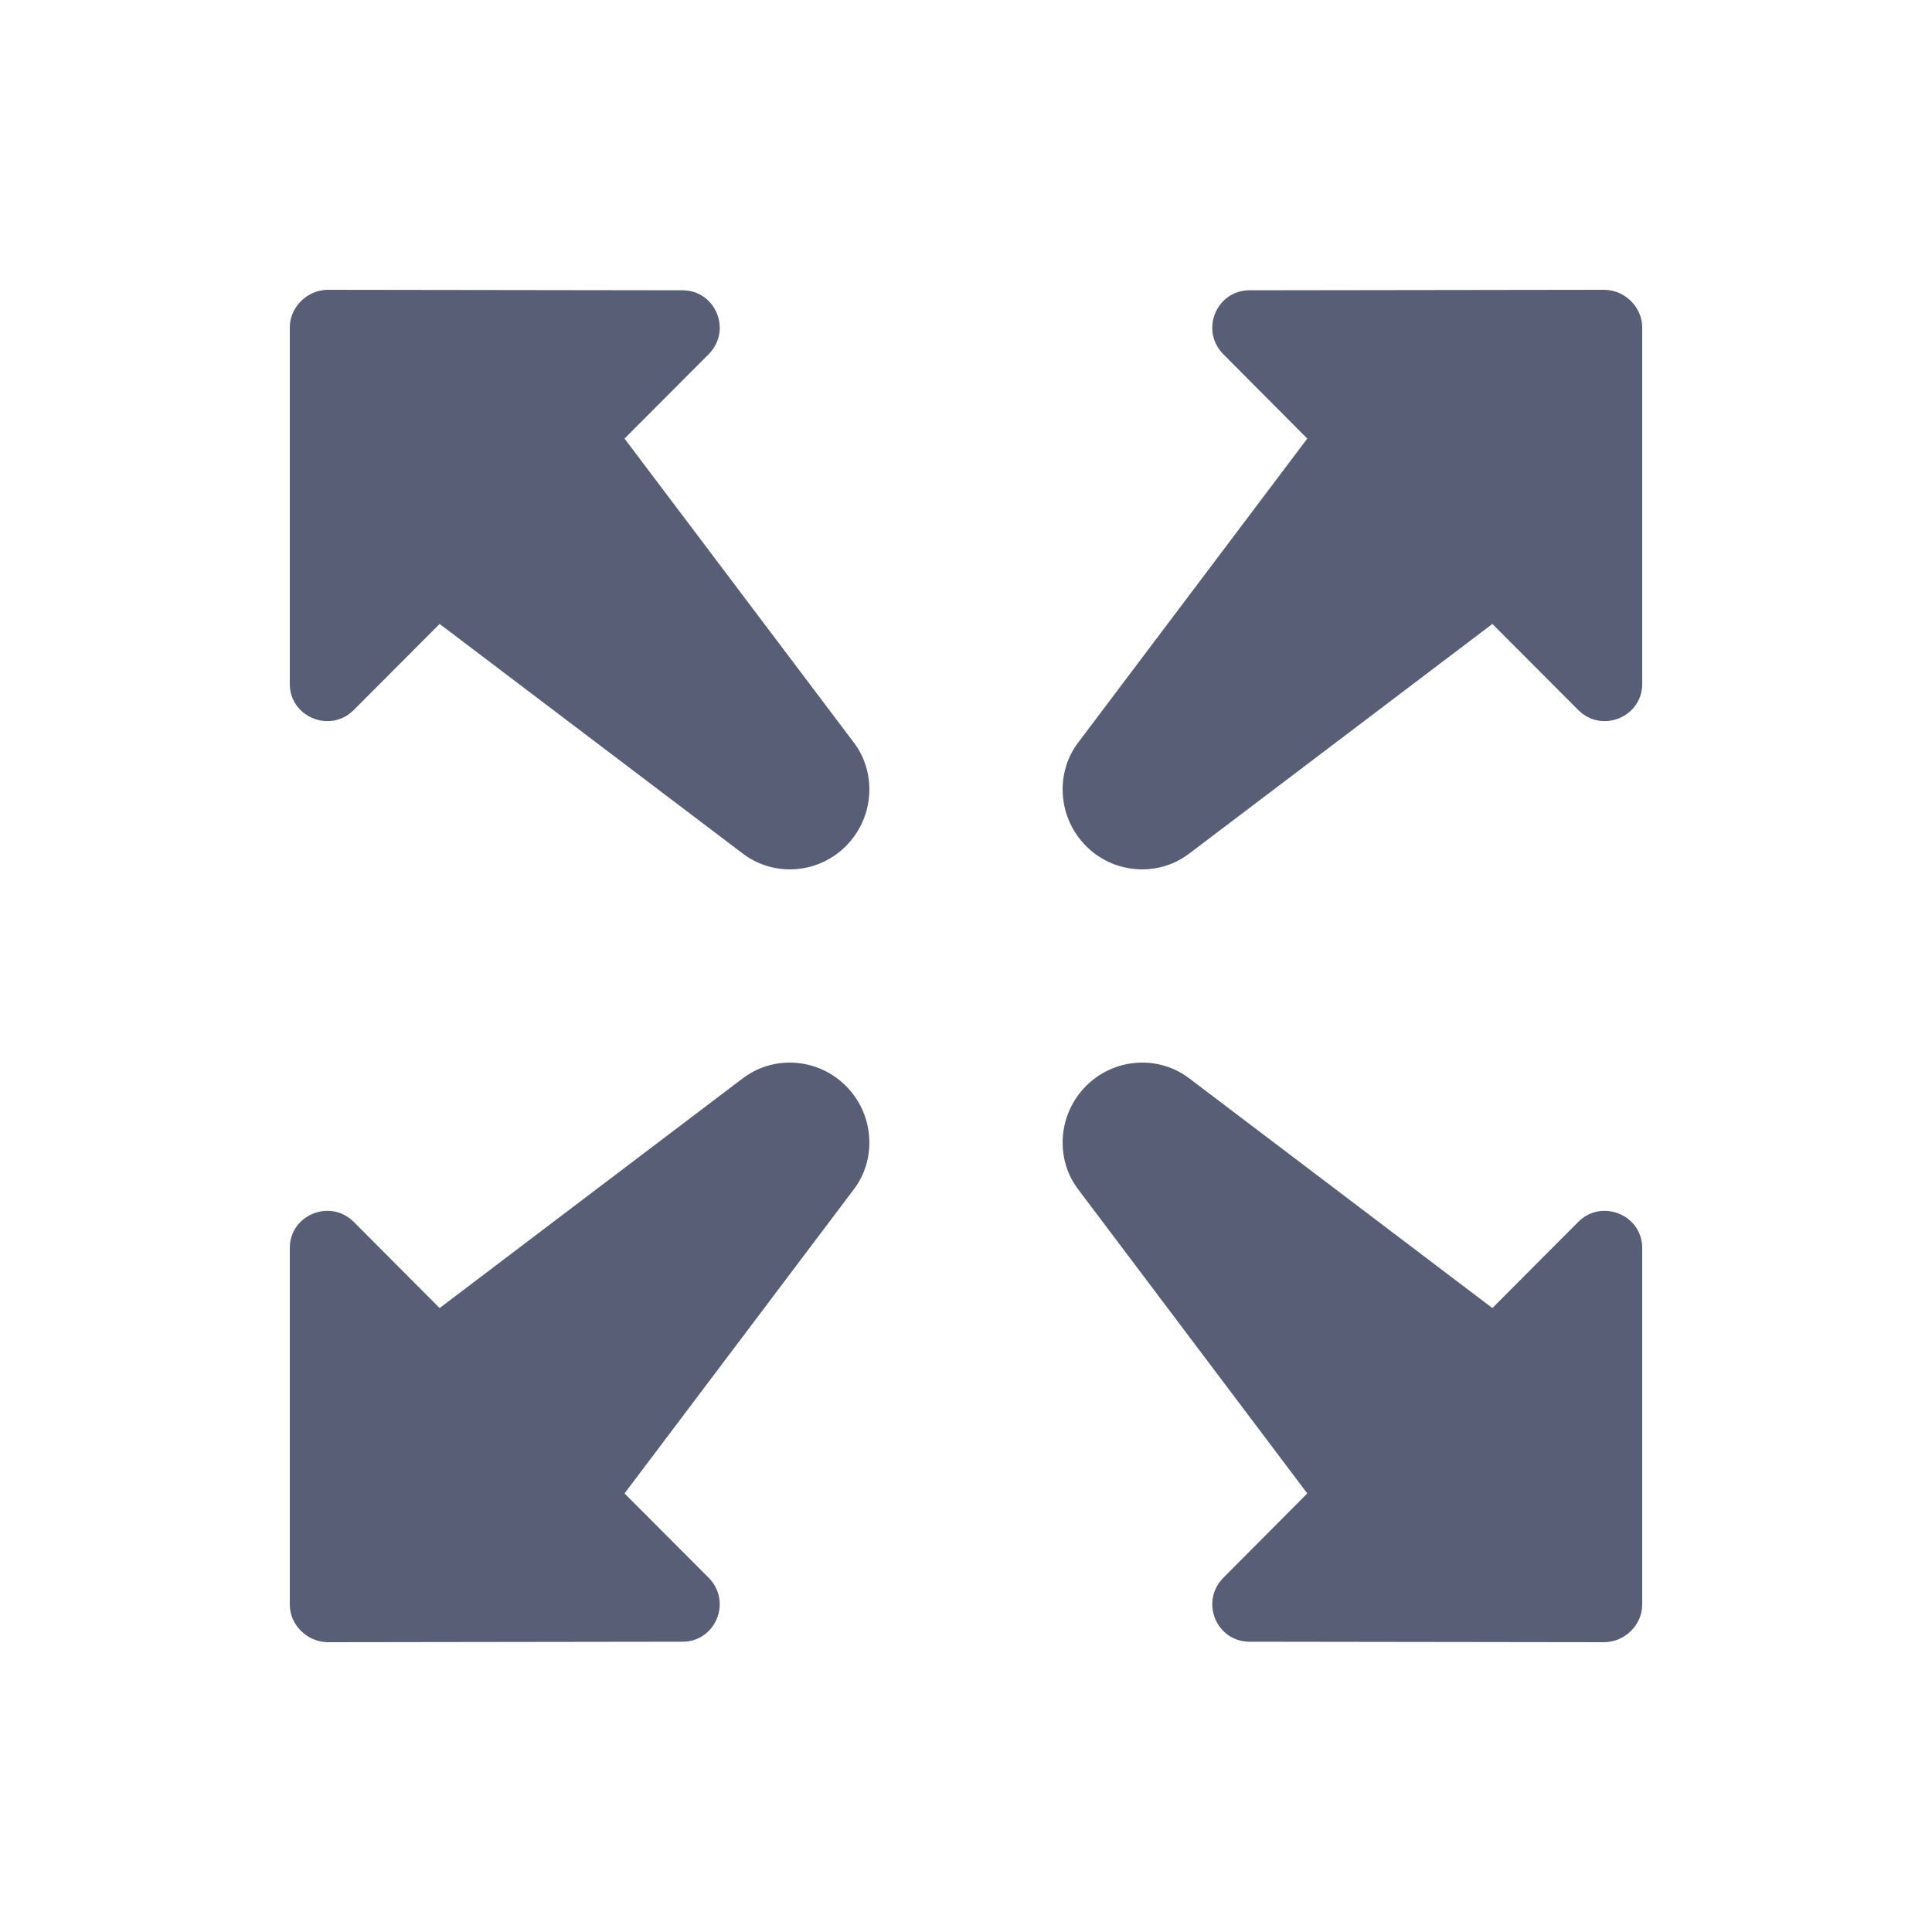
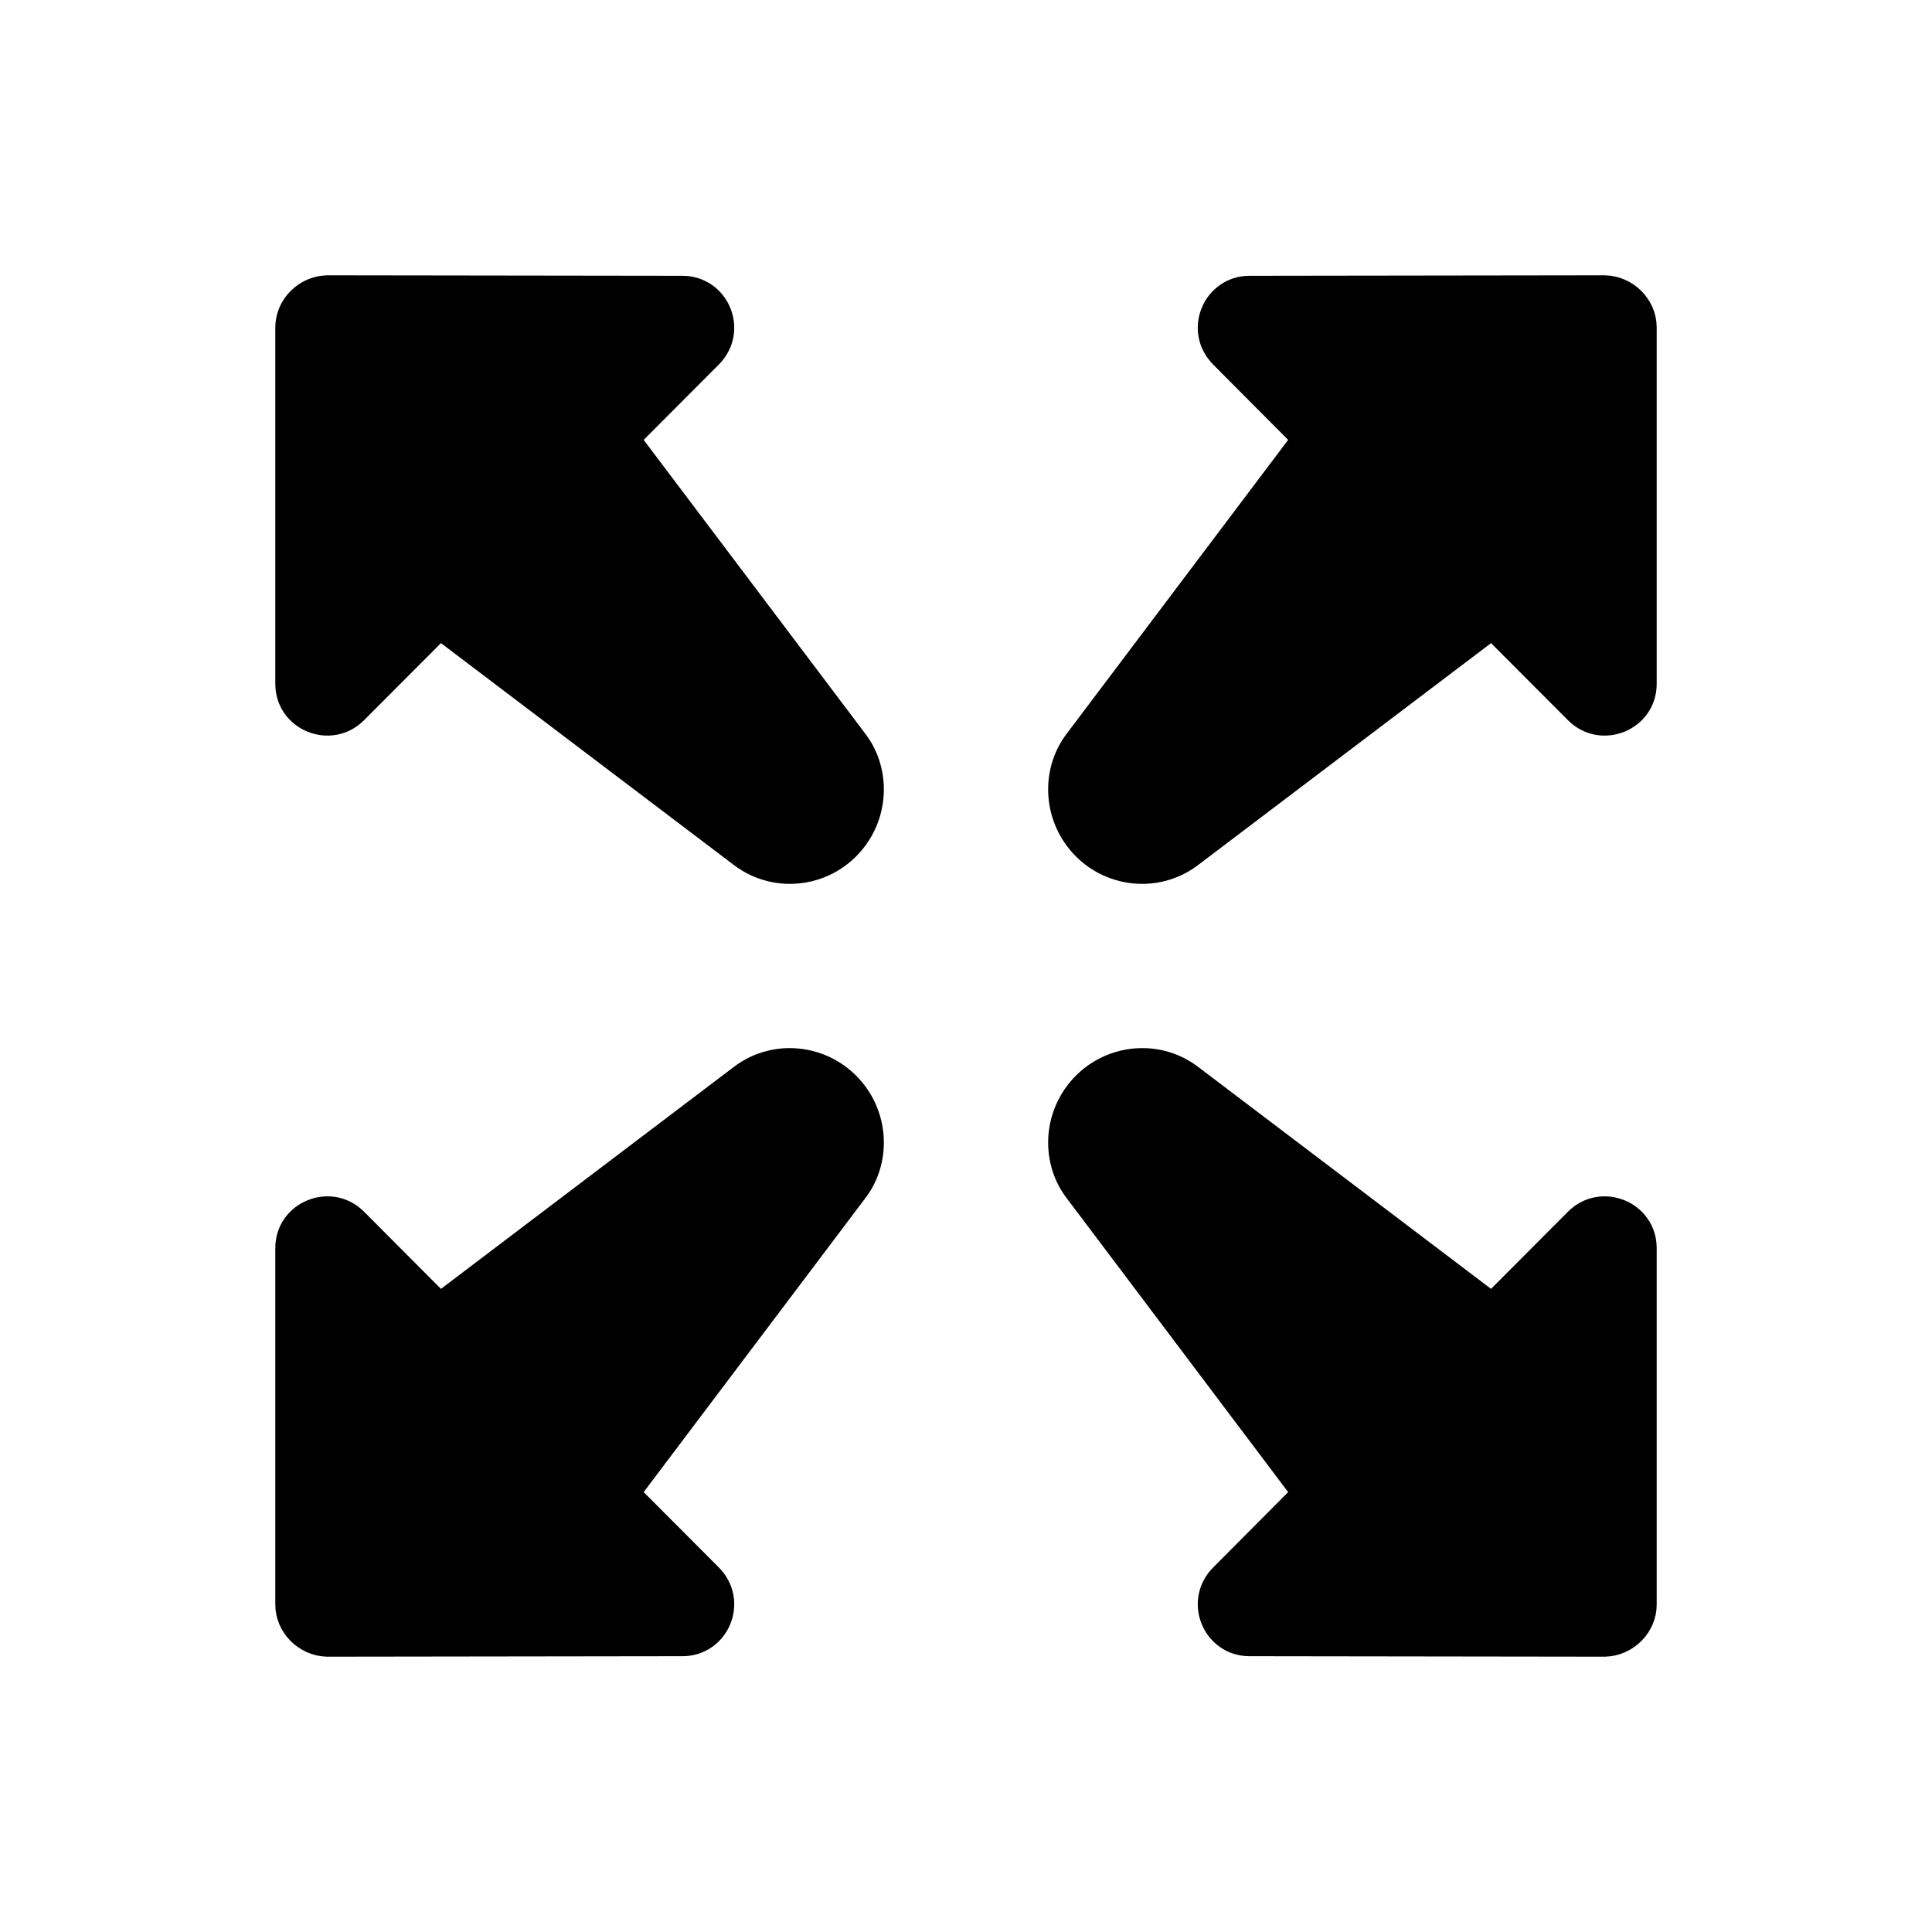
<svg xmlns="http://www.w3.org/2000/svg" width="20px" height="20px" viewBox="0 0 20 20" version="1.1">
  <defs />
-   <g id="Page-1" stroke="none" stroke-width="1" fill="none" fill-rule="evenodd">
-     <g id="Fullscreen" fill="#575E75">
+   <g id="Page-1" stroke="#000000" stroke-width="0.3" fill="none" fill-rule="evenodd">
+     <g id="Fullscreen" fill="#000000">
      <g id="fullscreen" transform="translate(3, 3)">
        <path d="M13.338,4.35 L12.449,3.459 L9.315,5.833 C8.957,6.108 8.439,6.036 8.165,5.668 C7.943,5.371 7.948,4.962 8.165,4.682 L10.533,1.54 L9.666,0.669 C9.417,0.419 9.594,0.005 9.935,0.005 L13.612,0 C13.824,0.005 14,0.181 14,0.389 L14,4.081 C14,4.422 13.582,4.595 13.338,4.35" id="Fill-1" />
        <path d="M0.662,9.649 L1.551,10.541 L4.685,8.166 C5.043,7.891 5.561,7.965 5.835,8.332 C6.057,8.629 6.052,9.038 5.835,9.317 L3.465,12.46 L4.334,13.331 C4.583,13.581 4.406,13.995 4.065,13.995 L0.388,14 C0.176,13.995 0,13.819 0,13.611 L0,9.919 C0,9.577 0.418,9.405 0.662,9.649" id="Fill-3" />
        <path d="M0.662,4.35 L1.551,3.459 L4.685,5.833 C5.043,6.108 5.561,6.036 5.835,5.668 C6.057,5.371 6.052,4.962 5.835,4.682 L3.465,1.54 L4.334,0.669 C4.583,0.419 4.406,0.005 4.065,0.005 L0.388,0 C0.176,0.005 0,0.181 0,0.389 L0,4.081 C0,4.422 0.418,4.595 0.662,4.35" id="Fill-5" />
        <path d="M13.338,9.649 L12.449,10.541 L9.315,8.166 C8.957,7.891 8.439,7.965 8.165,8.332 C7.943,8.629 7.948,9.038 8.165,9.317 L10.533,12.46 L9.666,13.331 C9.417,13.581 9.594,13.995 9.935,13.995 L13.612,14 C13.824,13.995 14,13.819 14,13.611 L14,9.919 C14,9.577 13.582,9.405 13.338,9.649" id="Fill-7" />
      </g>
    </g>
  </g>
</svg>
